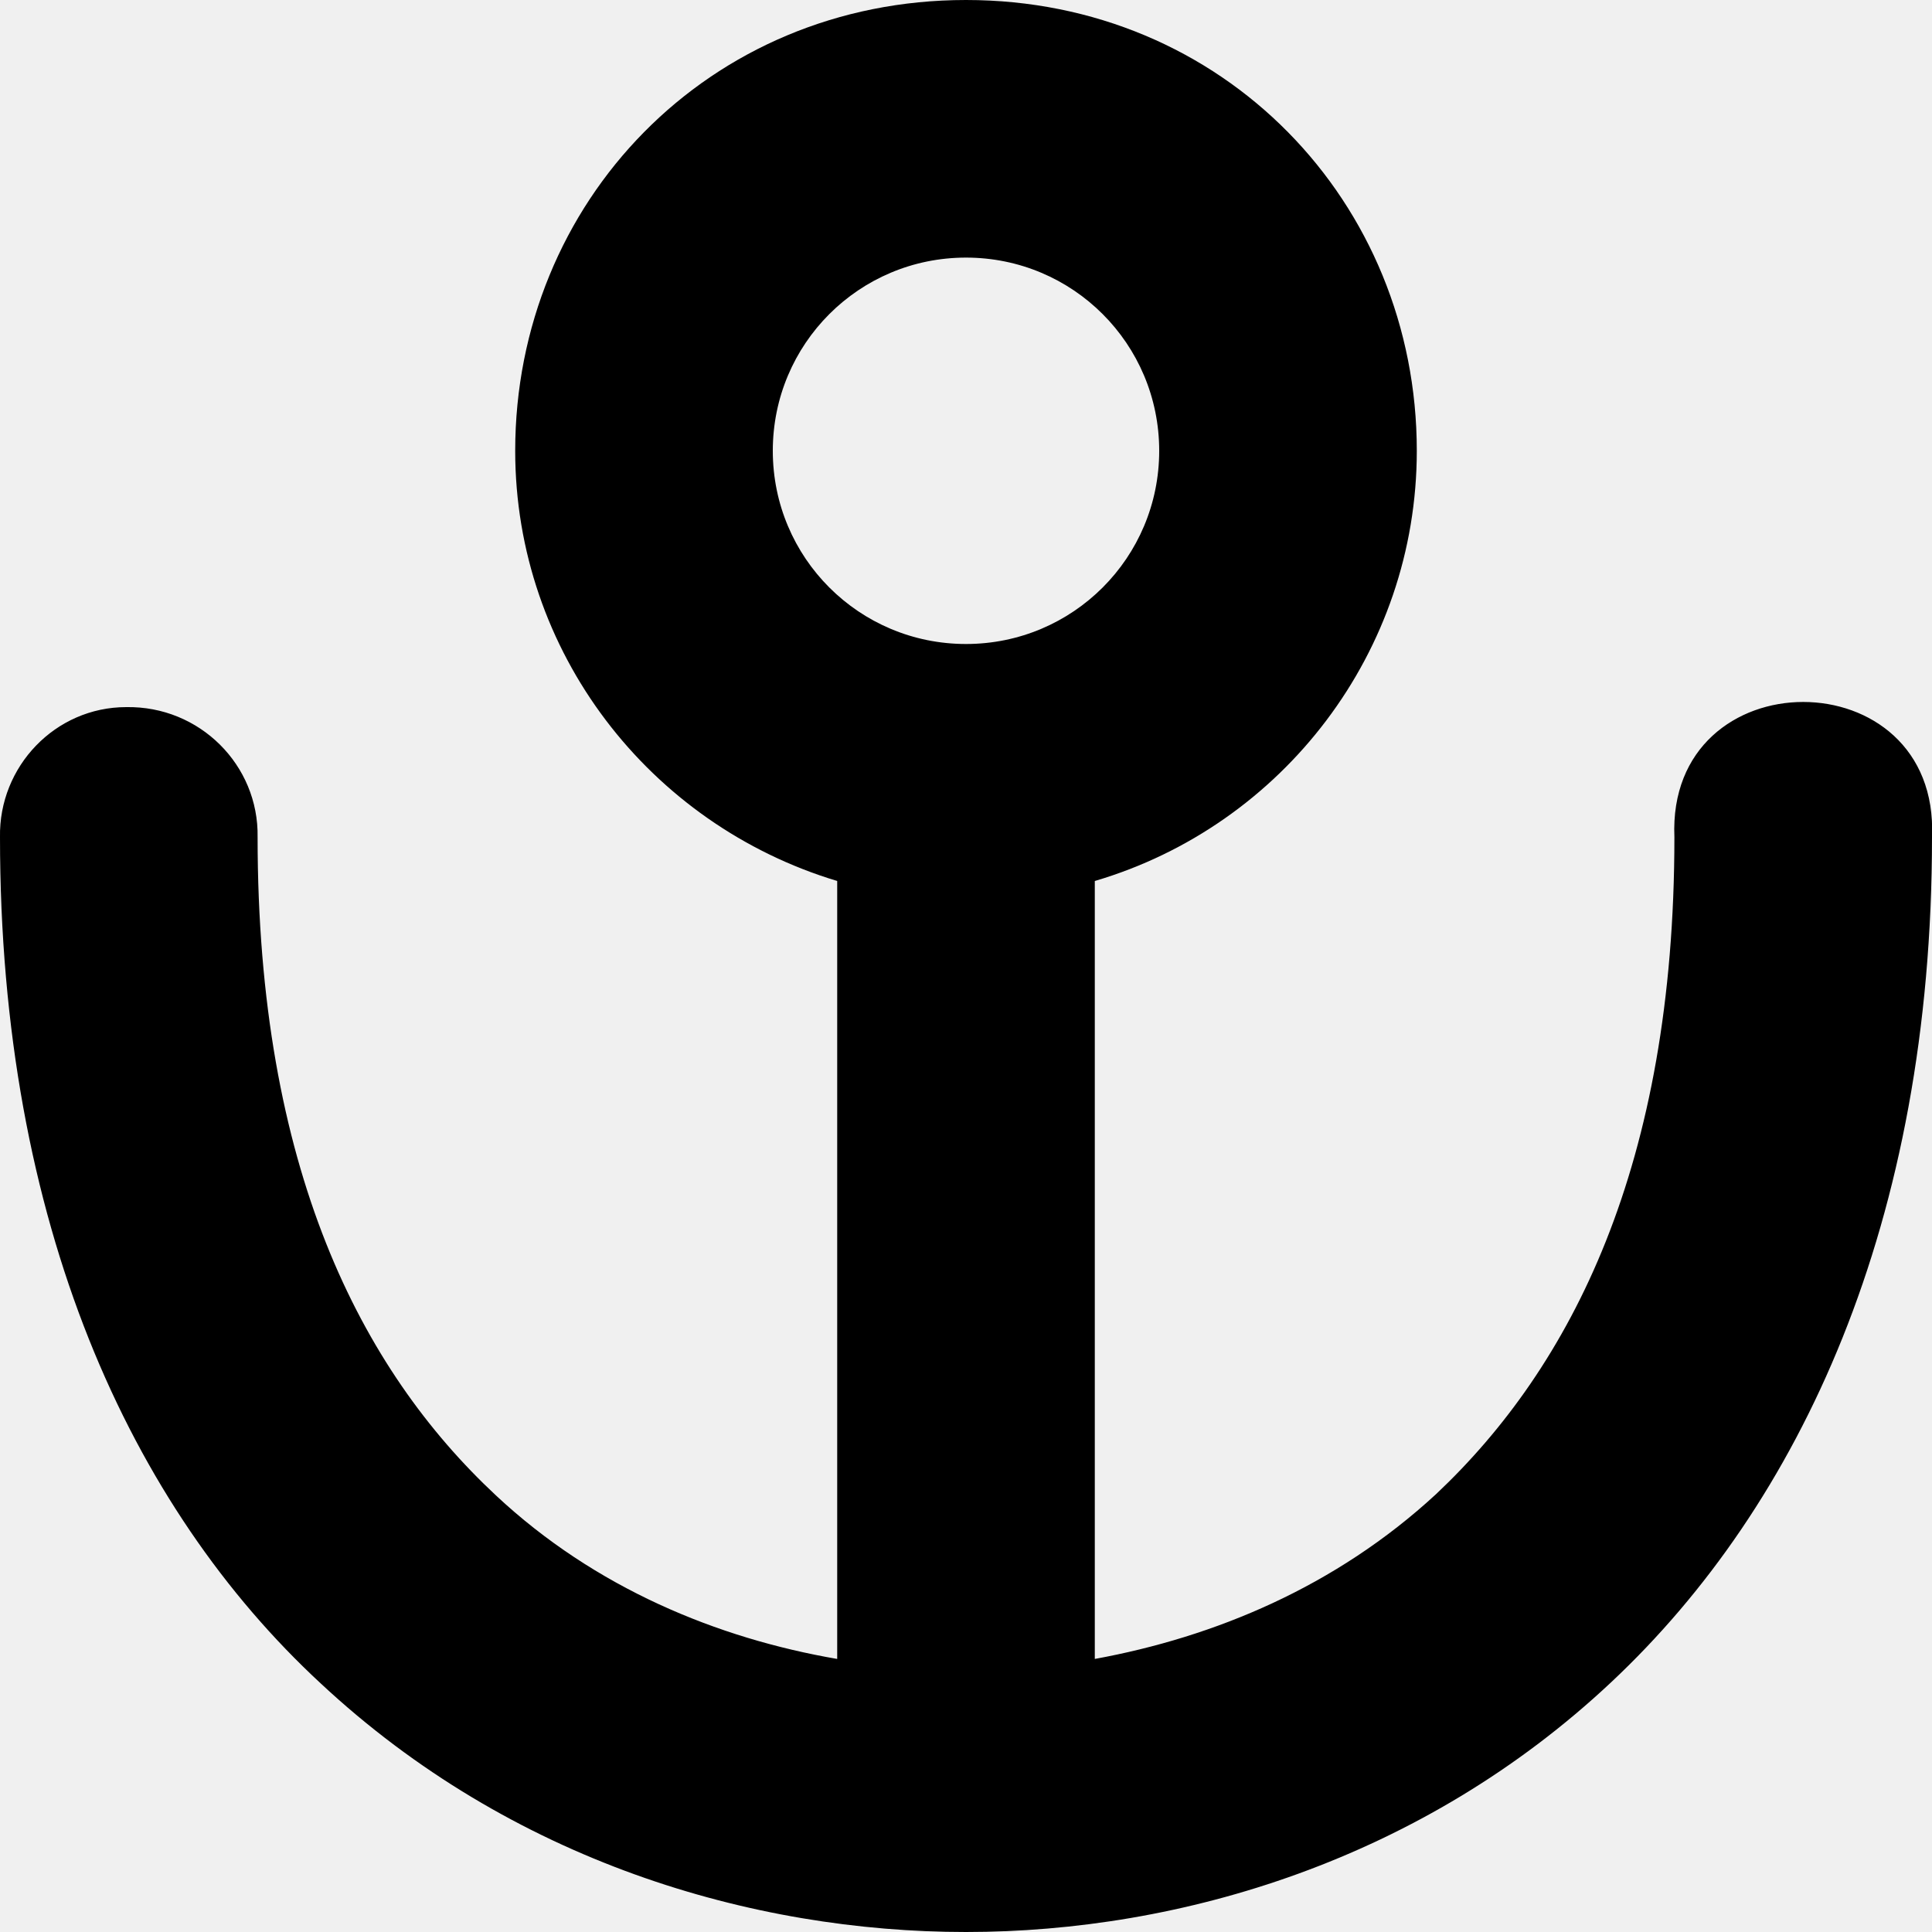
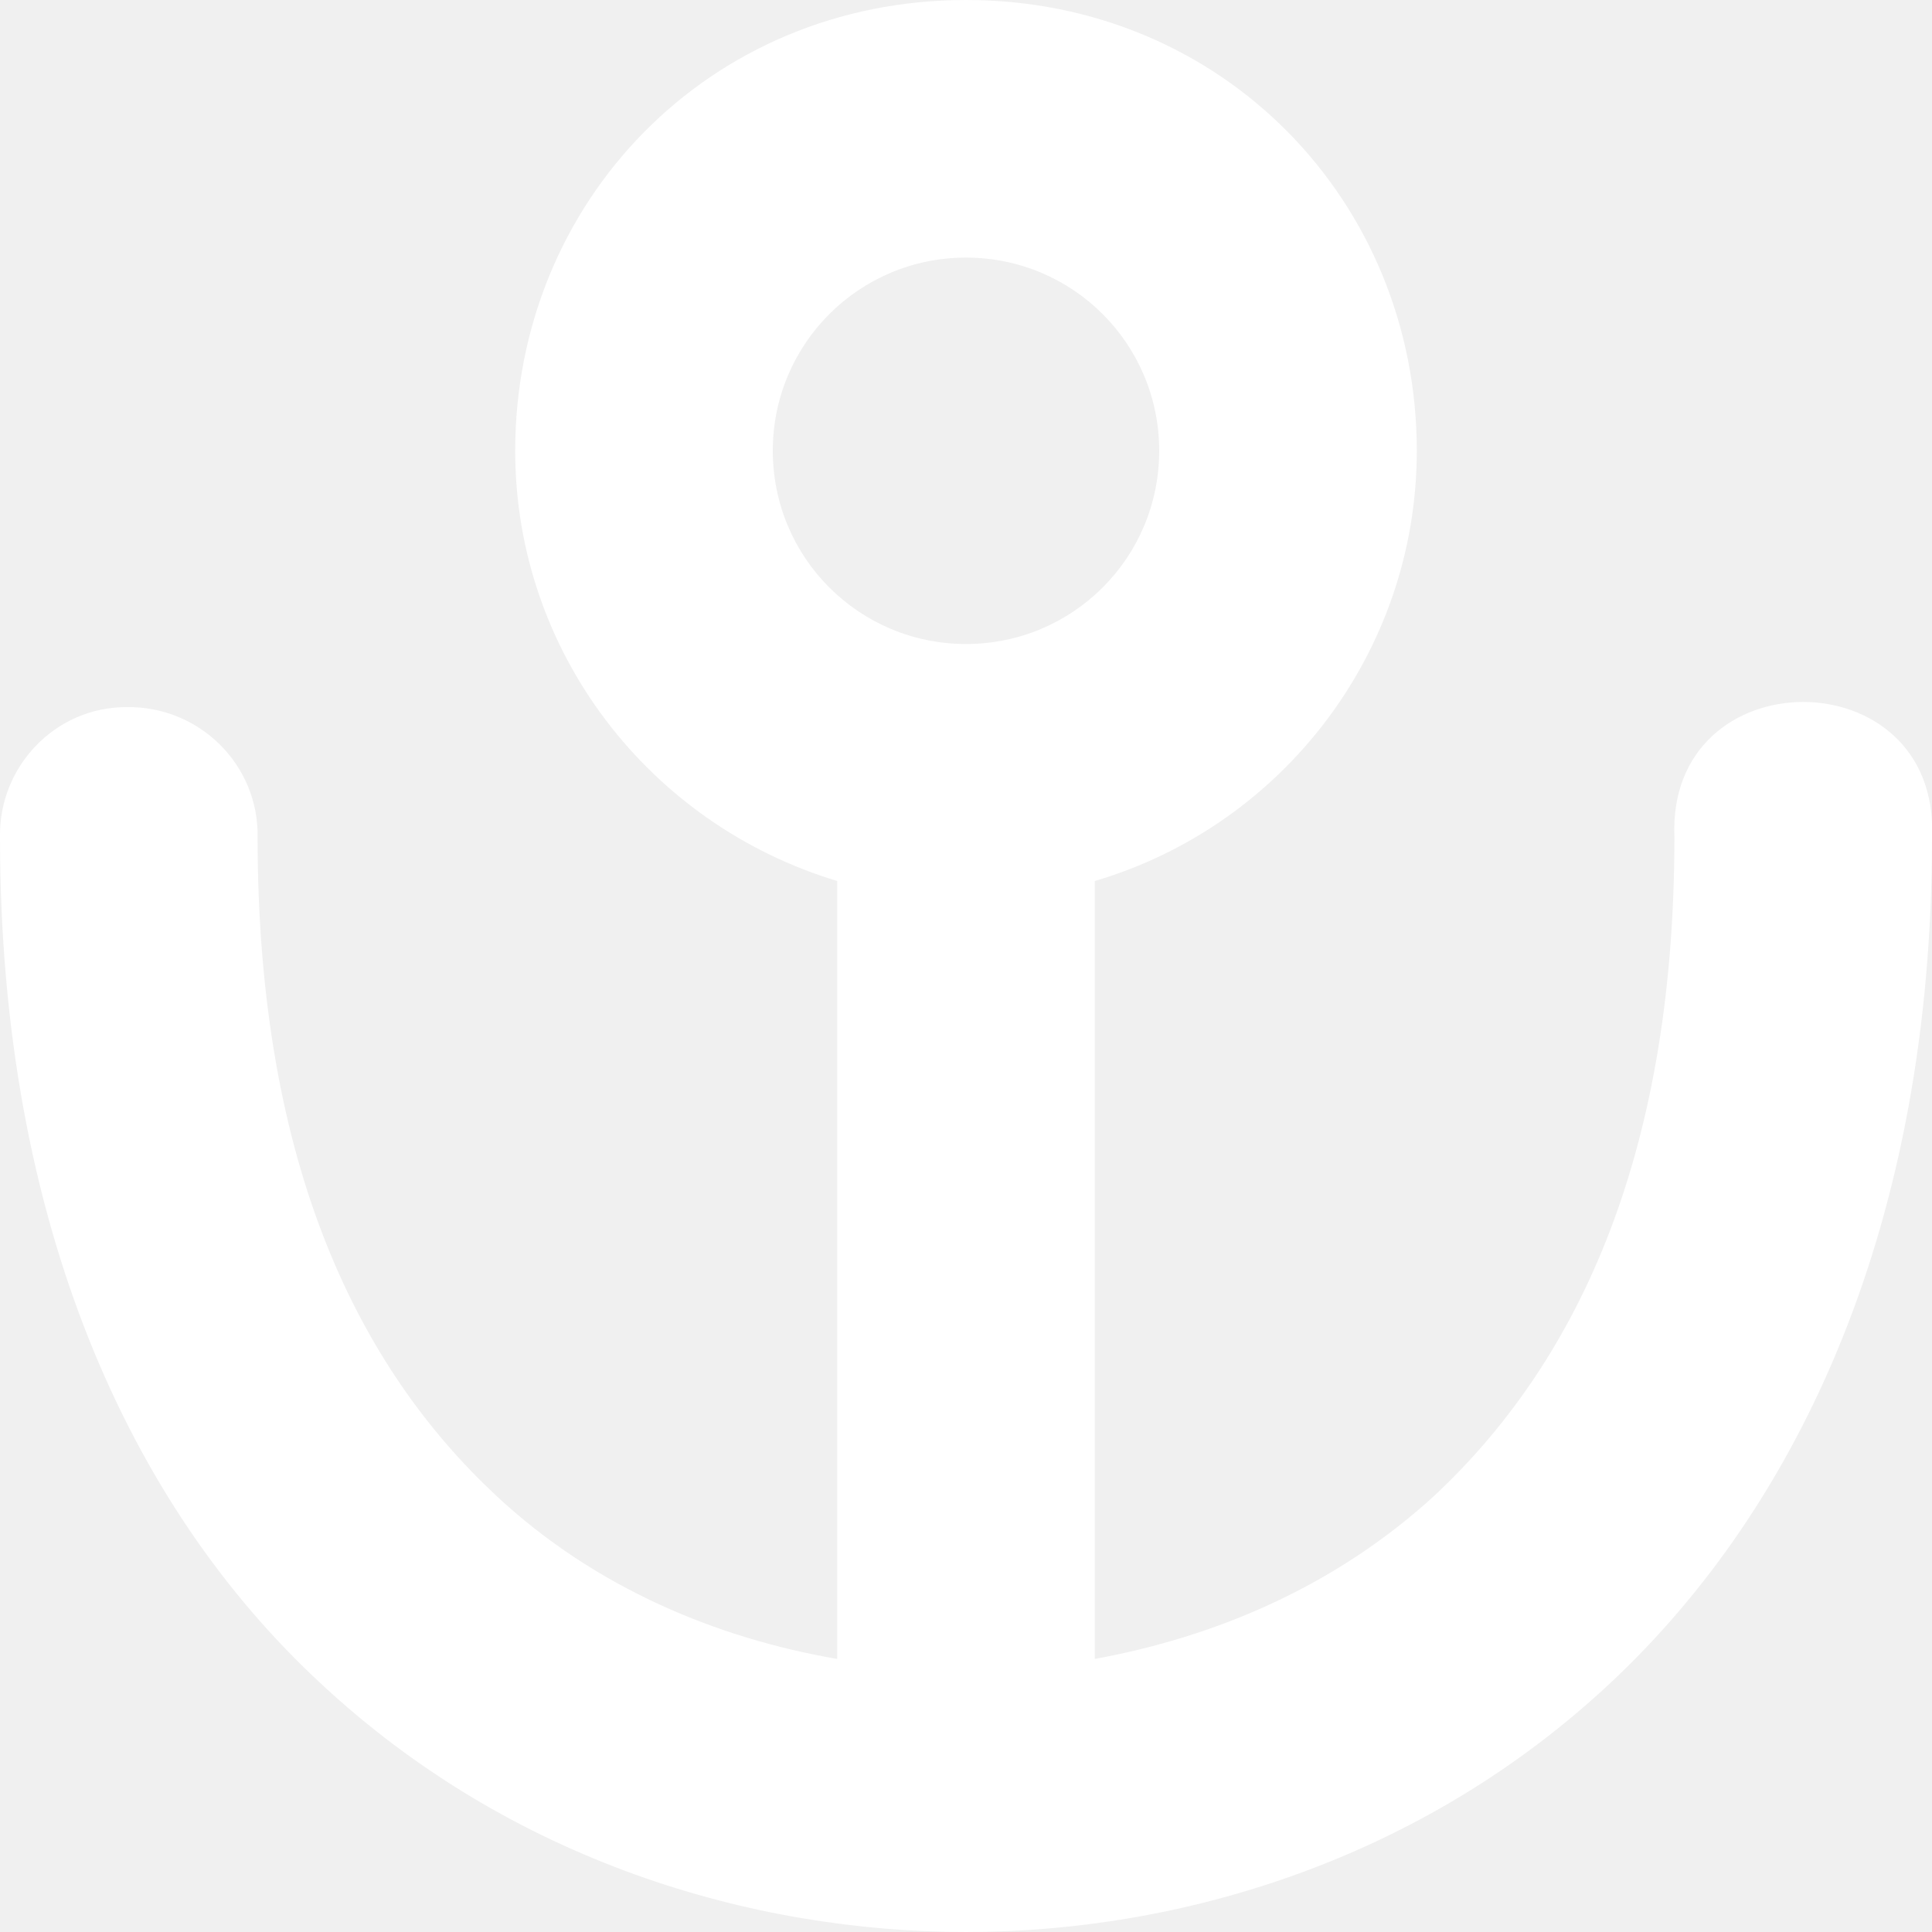
- <svg xmlns="http://www.w3.org/2000/svg" viewBox="0 0 15 15">
+ <svg xmlns="http://www.w3.org/2000/svg" fill="#FFFFFF" viewBox="0 0 15 15">
  <path d="M7.5 0C5.5 0 4 1.57 4 3.5c0 1.56 1.04 2.9 2.5 3.34v6.04c-0.93 -0.16 -1.88 -0.55 -2.65 -1.27C2.8 10.63 2 9.07 2 6.5c0.01 -0.56 -0.45 -1.02 -1.02 -1.01C0.43 5.49 -0.01 5.95 0 6.5c0 3 1.01 5.2 2.49 6.57C3.97 14.45 5.84 15 7.5 15c1.67 0 3.54 -0.56 5.01 -1.94S15 9.49 15 6.5c0.06 -1.4 -2.06 -1.4 -2 0c0 2.55 -0.8 4.11 -1.85 5.1C10.37 12.32 9.43 12.71 8.5 12.88V6.84C9.96 6.41 11 5.06 11 3.5C11 1.57 9.5 0 7.5 0zM7.5 2C8.33 2 9 2.67 9 3.5S8.33 5 7.5 5S6 4.33 6 3.5S6.67 2 7.5 2z" />
</svg>
